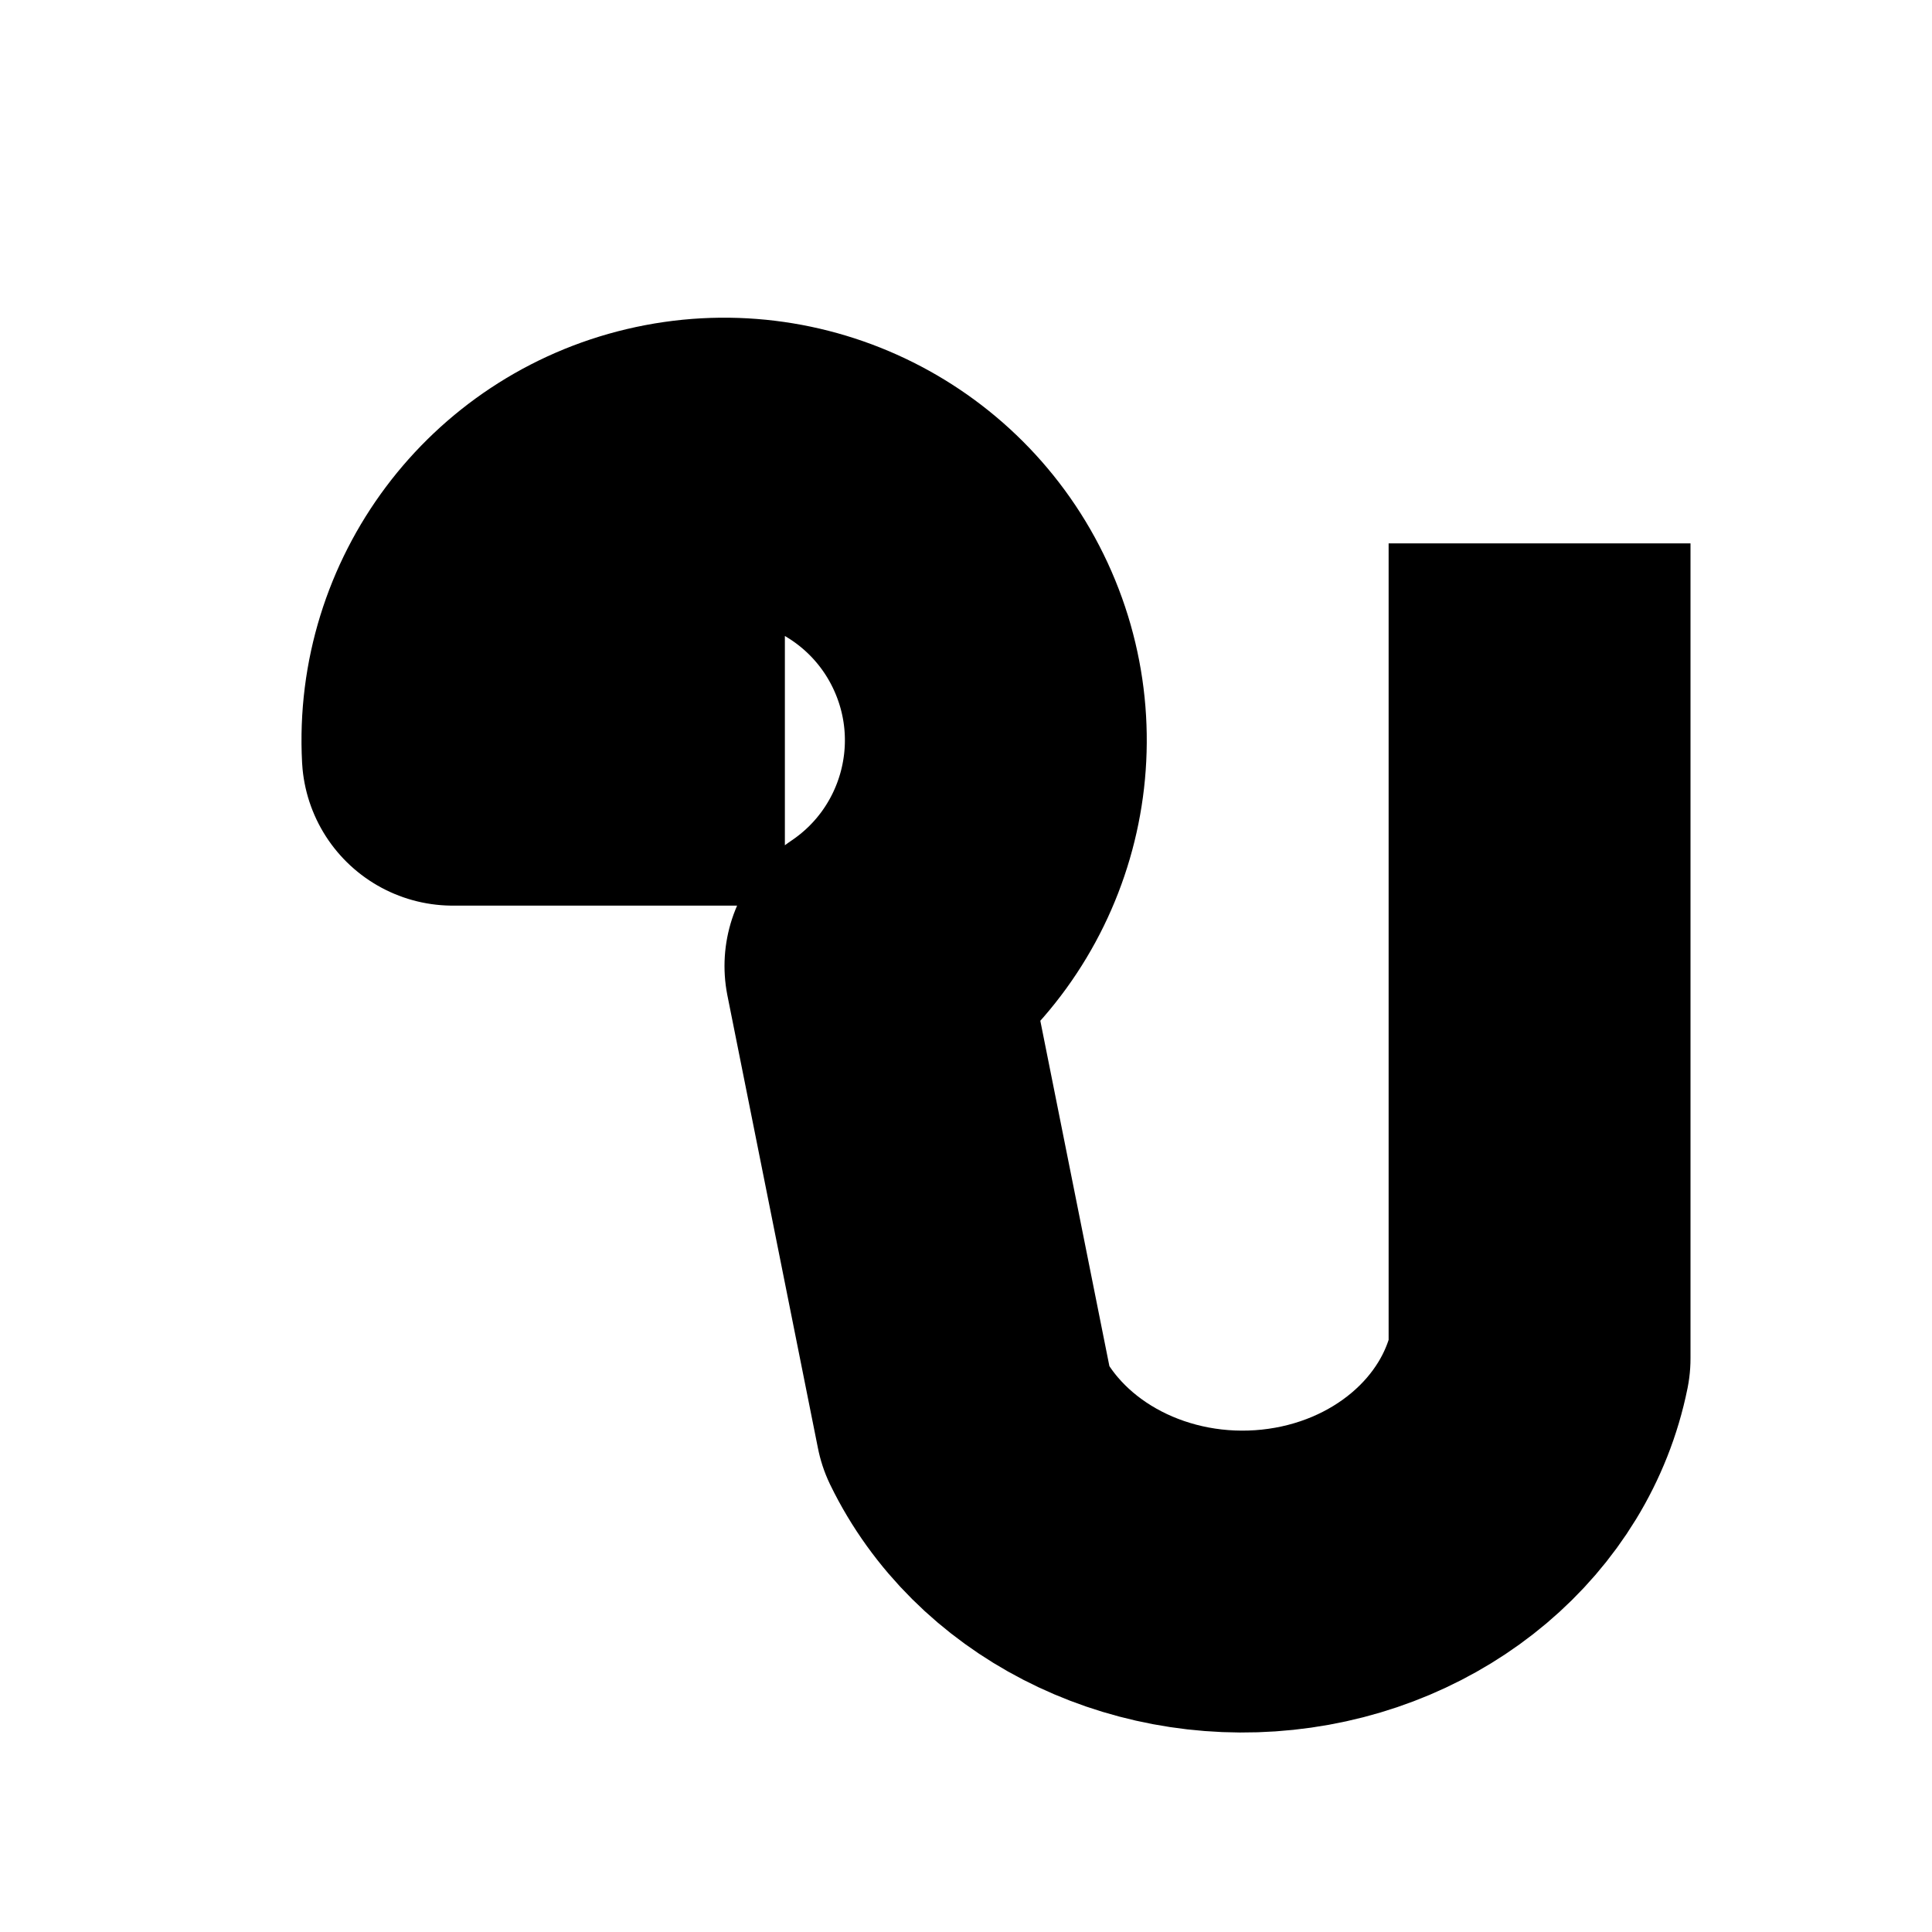
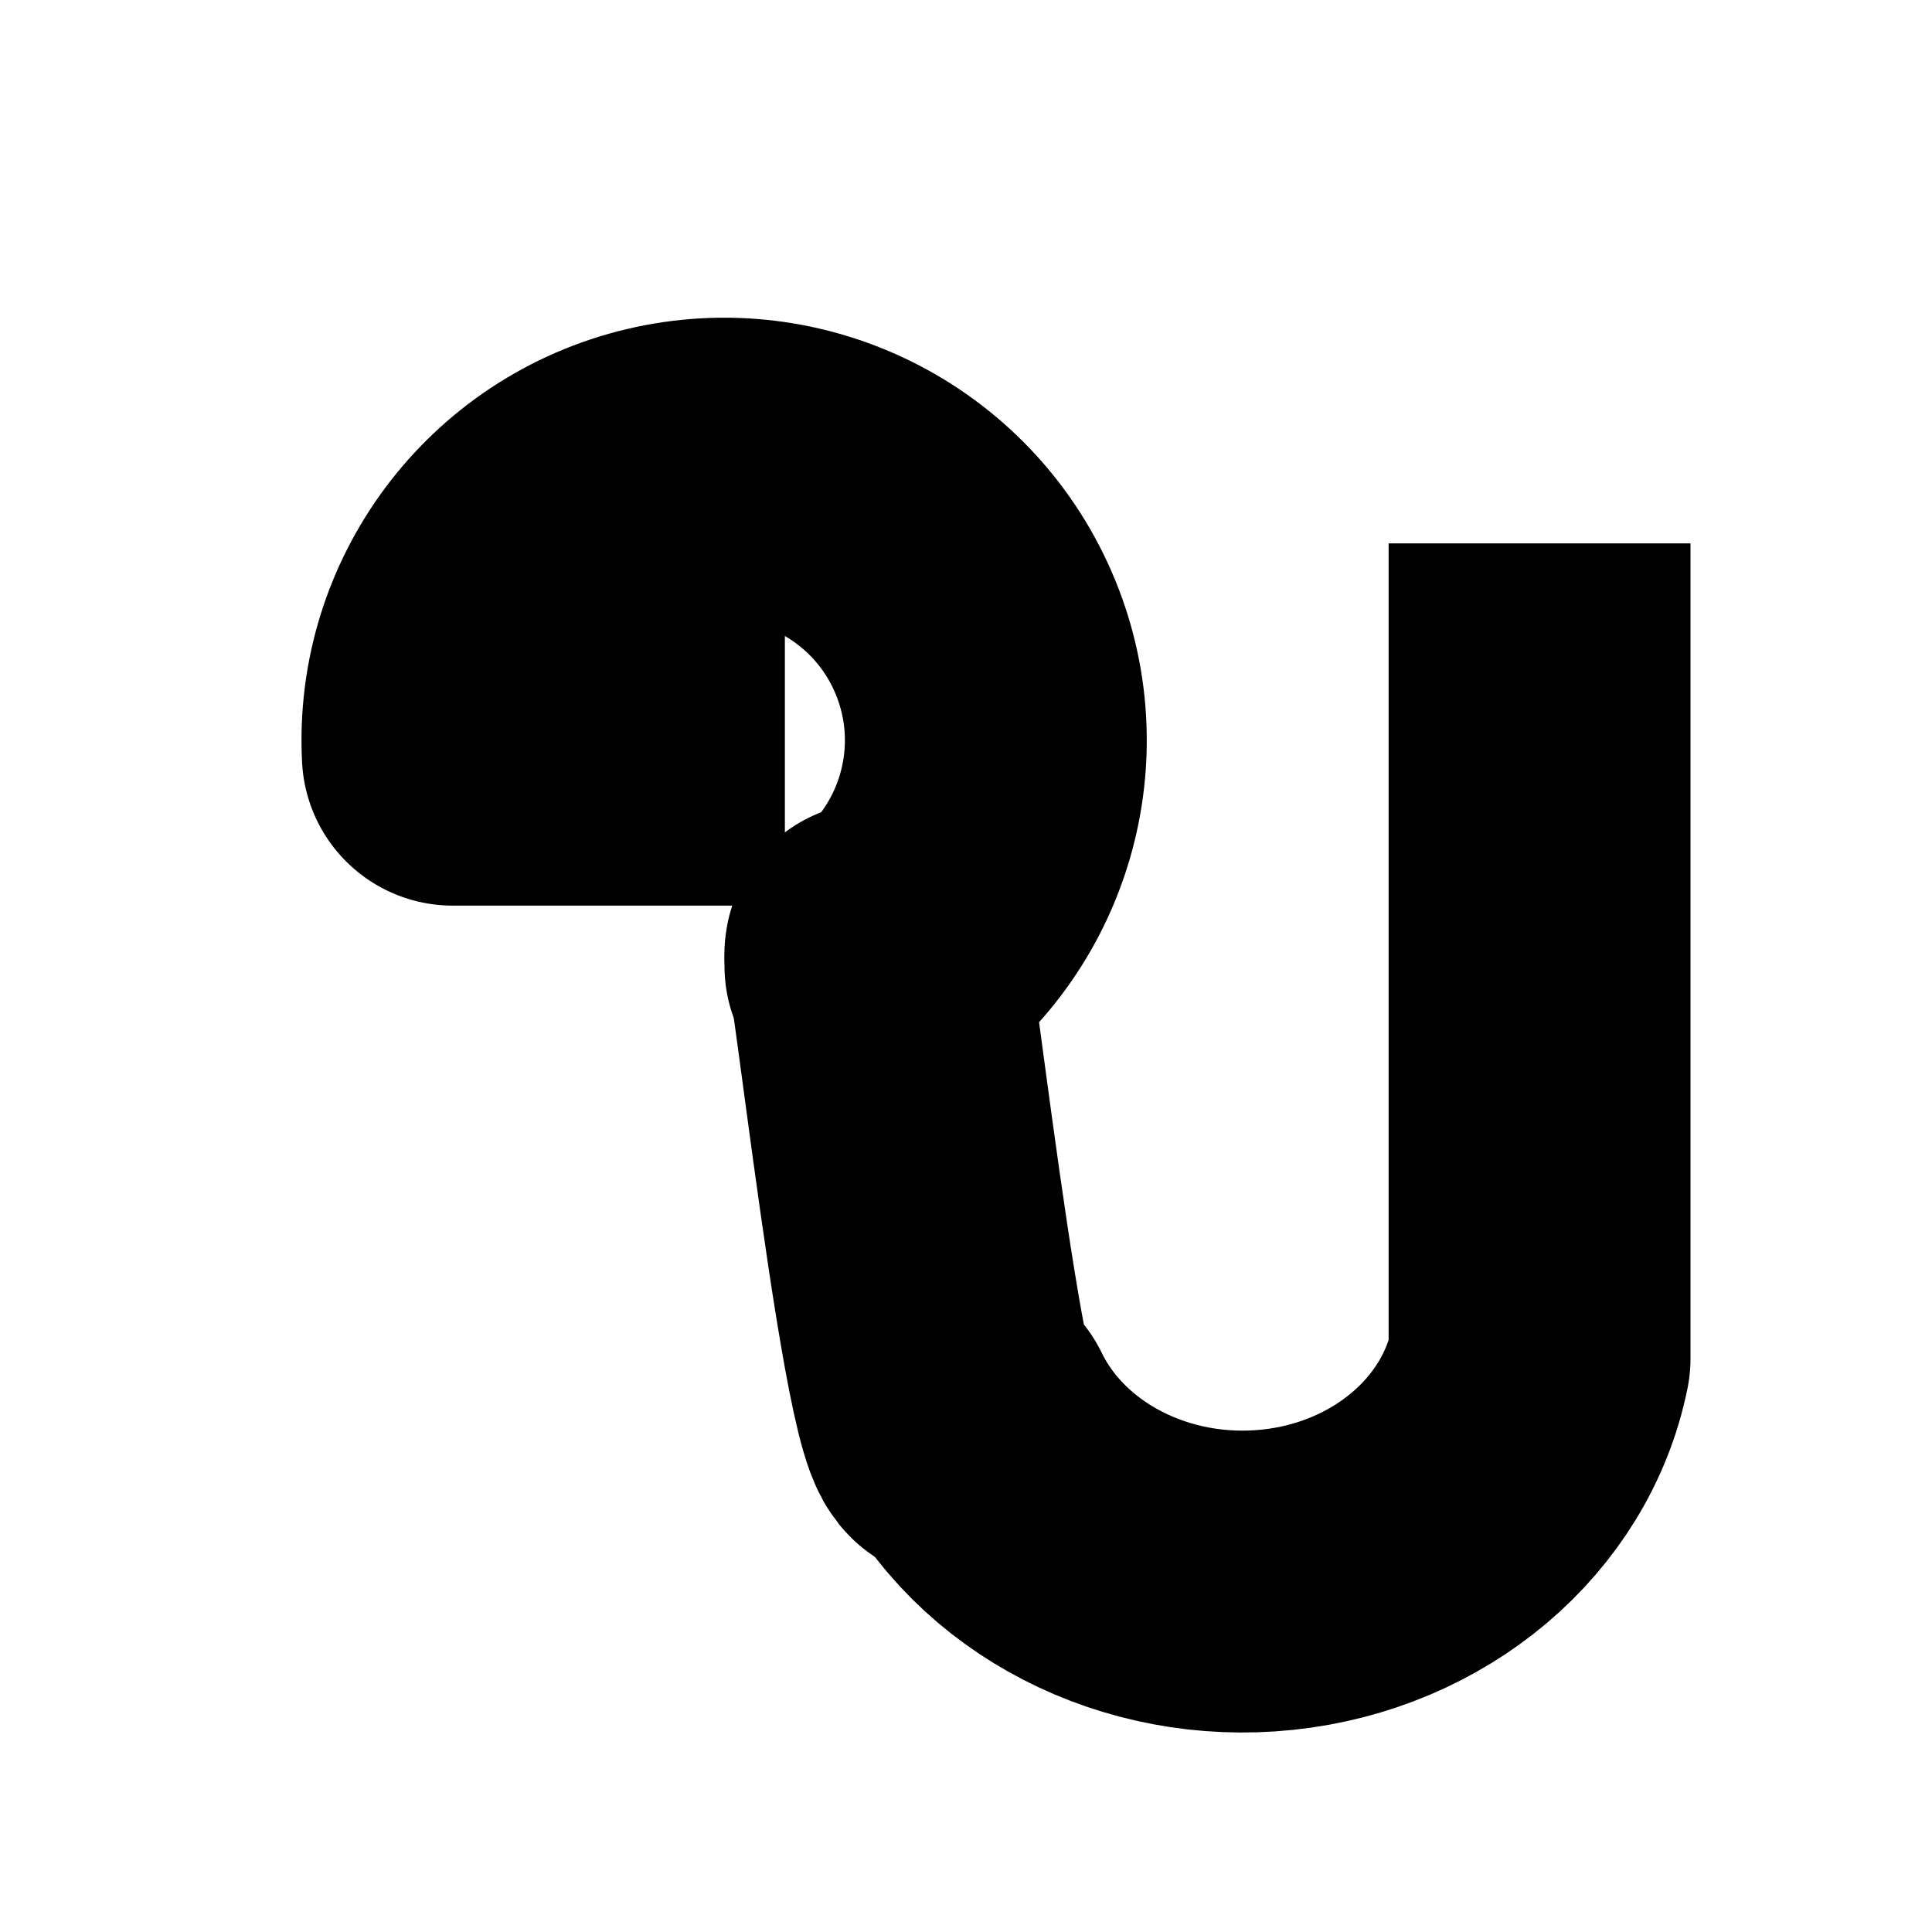
<svg xmlns="http://www.w3.org/2000/svg" viewBox="0 0 128 128" fill="none">
-   <path d="M 52 50 H 30 A 18 18 0 1 1 58 64 C 60 74 62 84 64 94 A 20 18 0 0 0 102 90 V 36" stroke="currentColor" stroke-width="20" stroke-linecap="butt" stroke-linejoin="round" />
+   <path d="M 52 50 H 30 A 18 18 0 1 1 58 64 C 57.7 56.4 62.4 101.5 64 94 A 20 18 0 0 0 102 90 V 36" stroke="currentColor" stroke-width="20" stroke-linecap="butt" stroke-linejoin="round" />
</svg>
